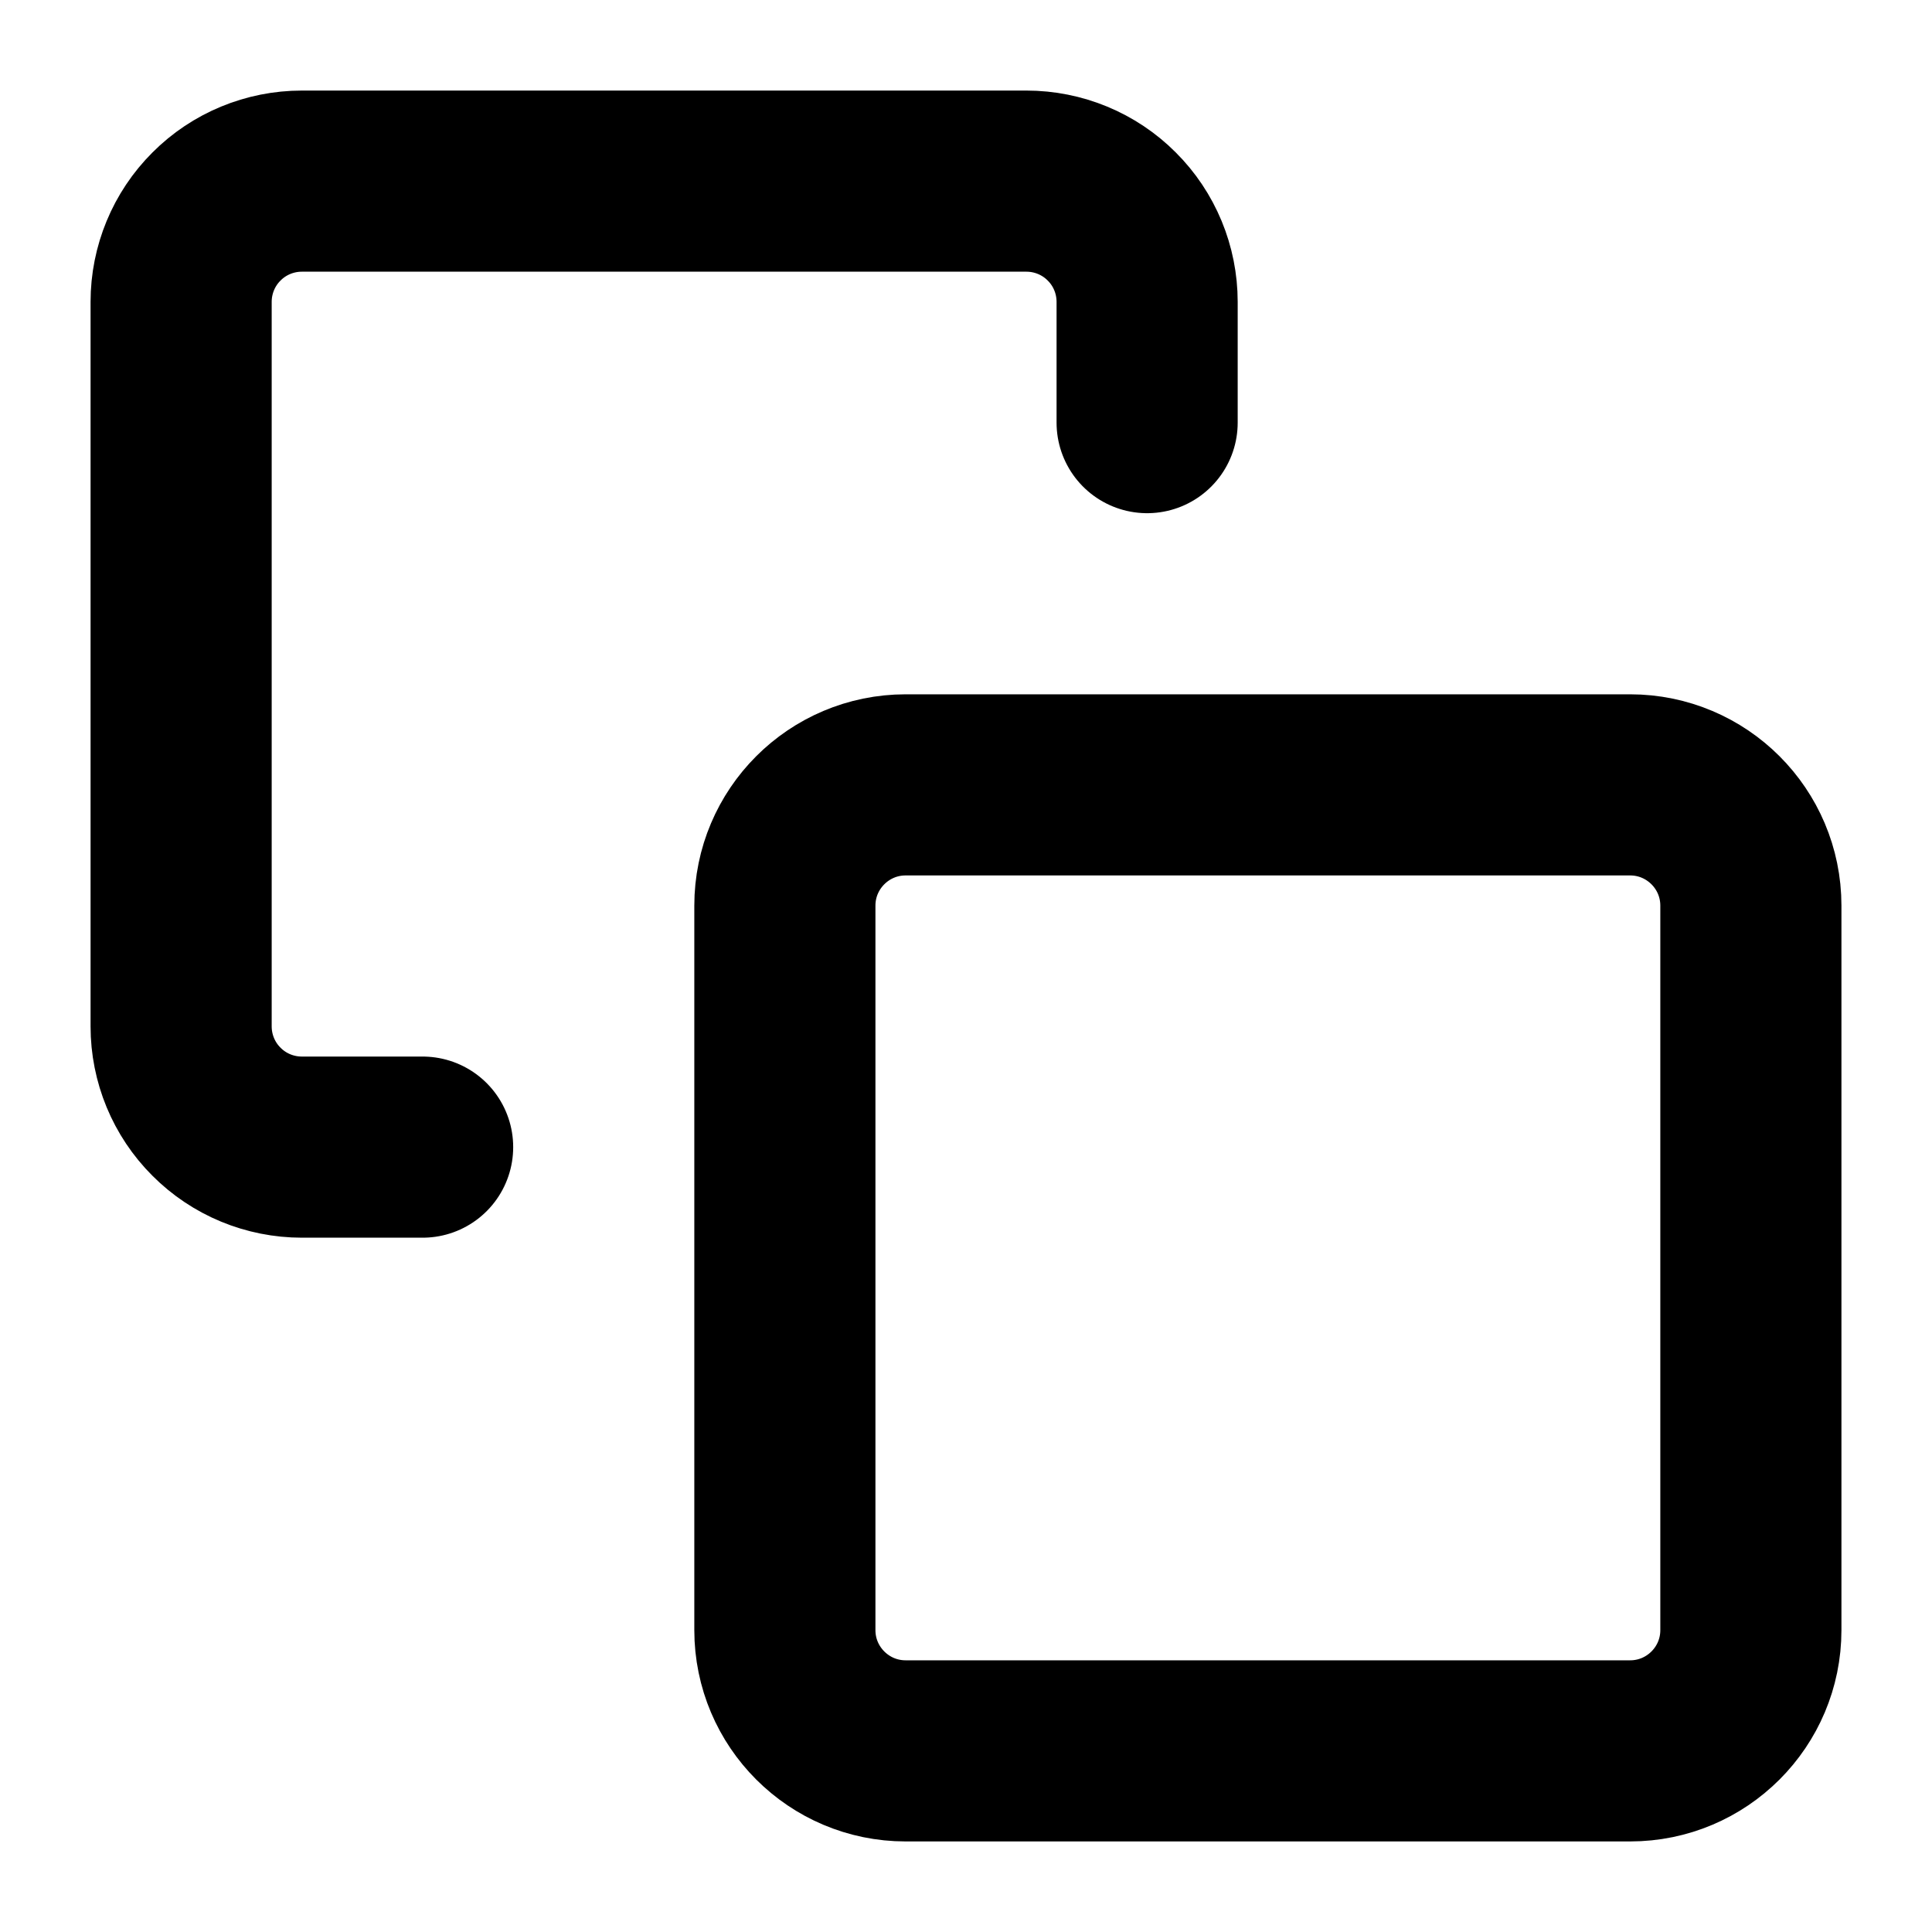
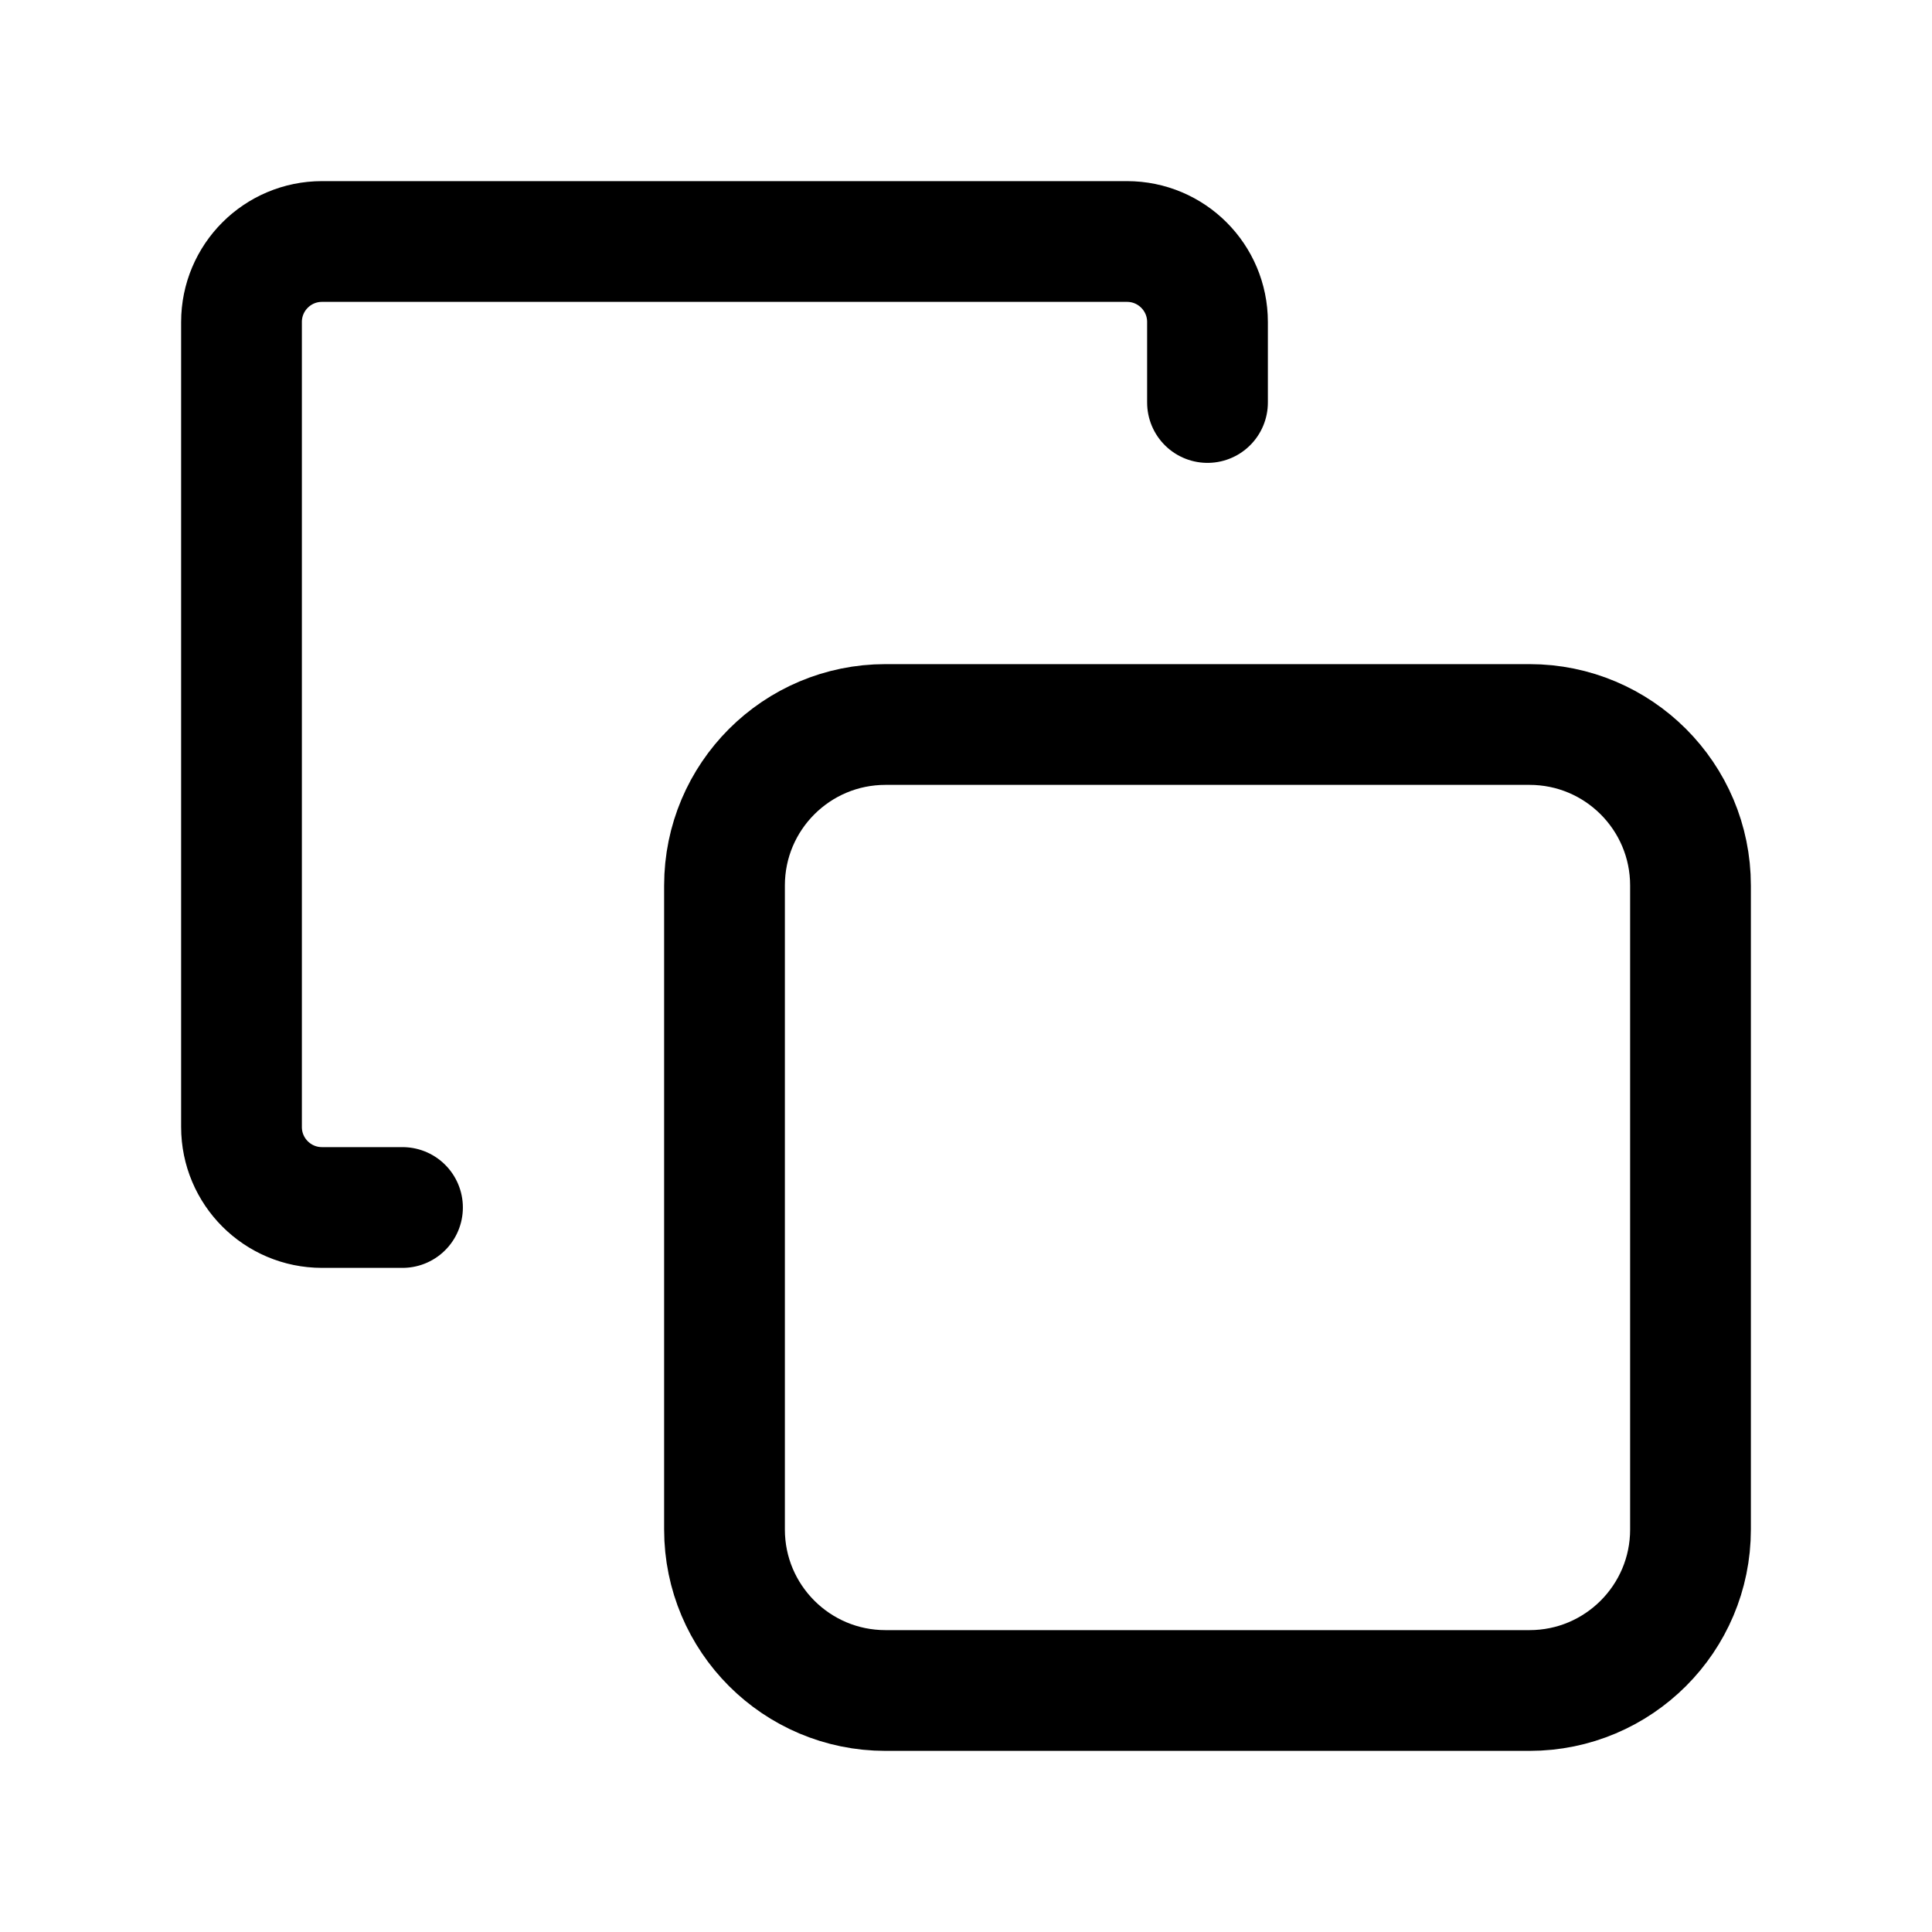
- <svg xmlns="http://www.w3.org/2000/svg" viewBox="0 0 16 16" fill="none" stroke="currentColor" stroke-width="1.5" stroke-linecap="round" stroke-linejoin="round">
-   <path d="M13.5 6.5H7.5C6.948 6.5 6.5 6.948 6.5 7.5V13.5C6.5 14.052 6.948 14.5 7.5 14.5H13.5C14.052 14.5 14.5 14.052 14.5 13.5V7.5C14.5 6.948 14.052 6.5 13.5 6.5Z" />
-   <path d="M3.5 9.5H2.5C2.235 9.5 1.98 9.395 1.793 9.207C1.605 9.02 1.5 8.765 1.5 8.5V2.5C1.5 2.235 1.605 1.98 1.793 1.793C1.98 1.605 2.235 1.5 2.5 1.5H8.5C8.765 1.5 9.02 1.605 9.207 1.793C9.395 1.98 9.5 2.235 9.5 2.5V3.5" />
+ <svg xmlns="http://www.w3.org/2000/svg" viewBox="0 0 24 24" fill="none" stroke="currentColor" stroke-width="1.5" stroke-linecap="round" stroke-linejoin="round">
+   <rect x="9" y="9" width="12" height="12" rx="2" />
+   <path d="M5 15H4a1 1 0 0 1-1-1V4a1 1 0 0 1 1-1h10a1 1 0 0 1 1 1v1" />
</svg>
